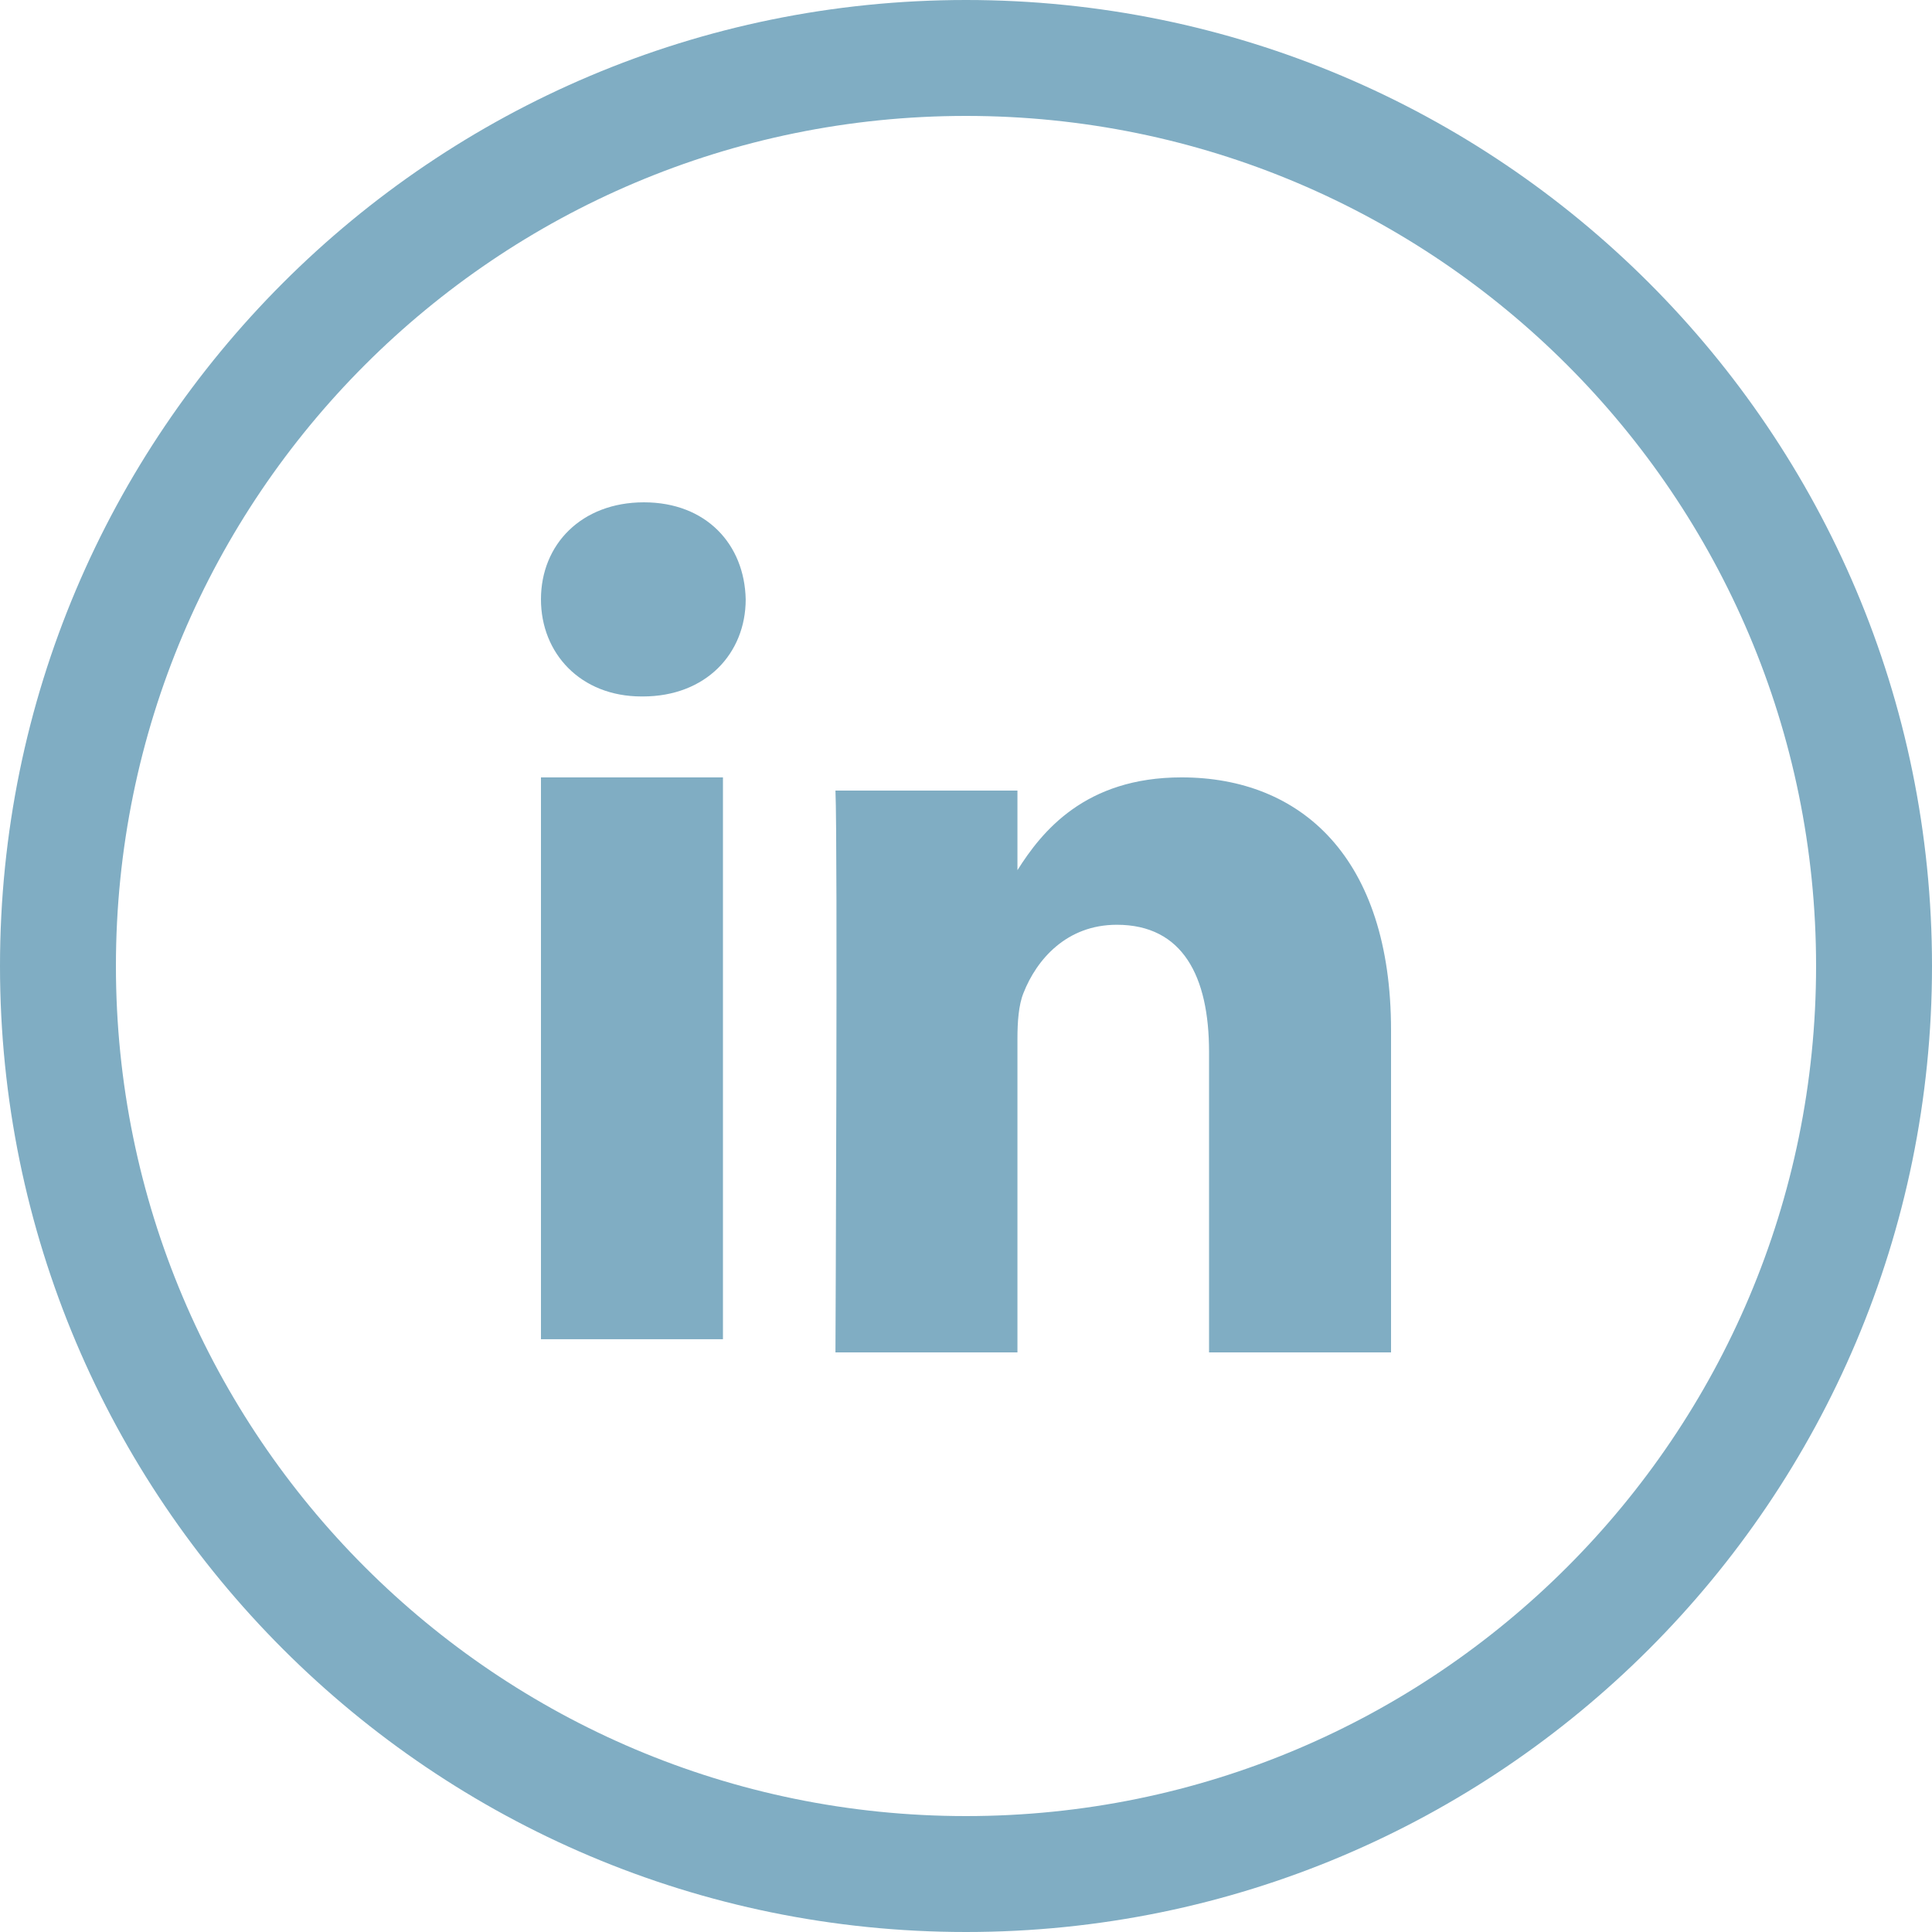
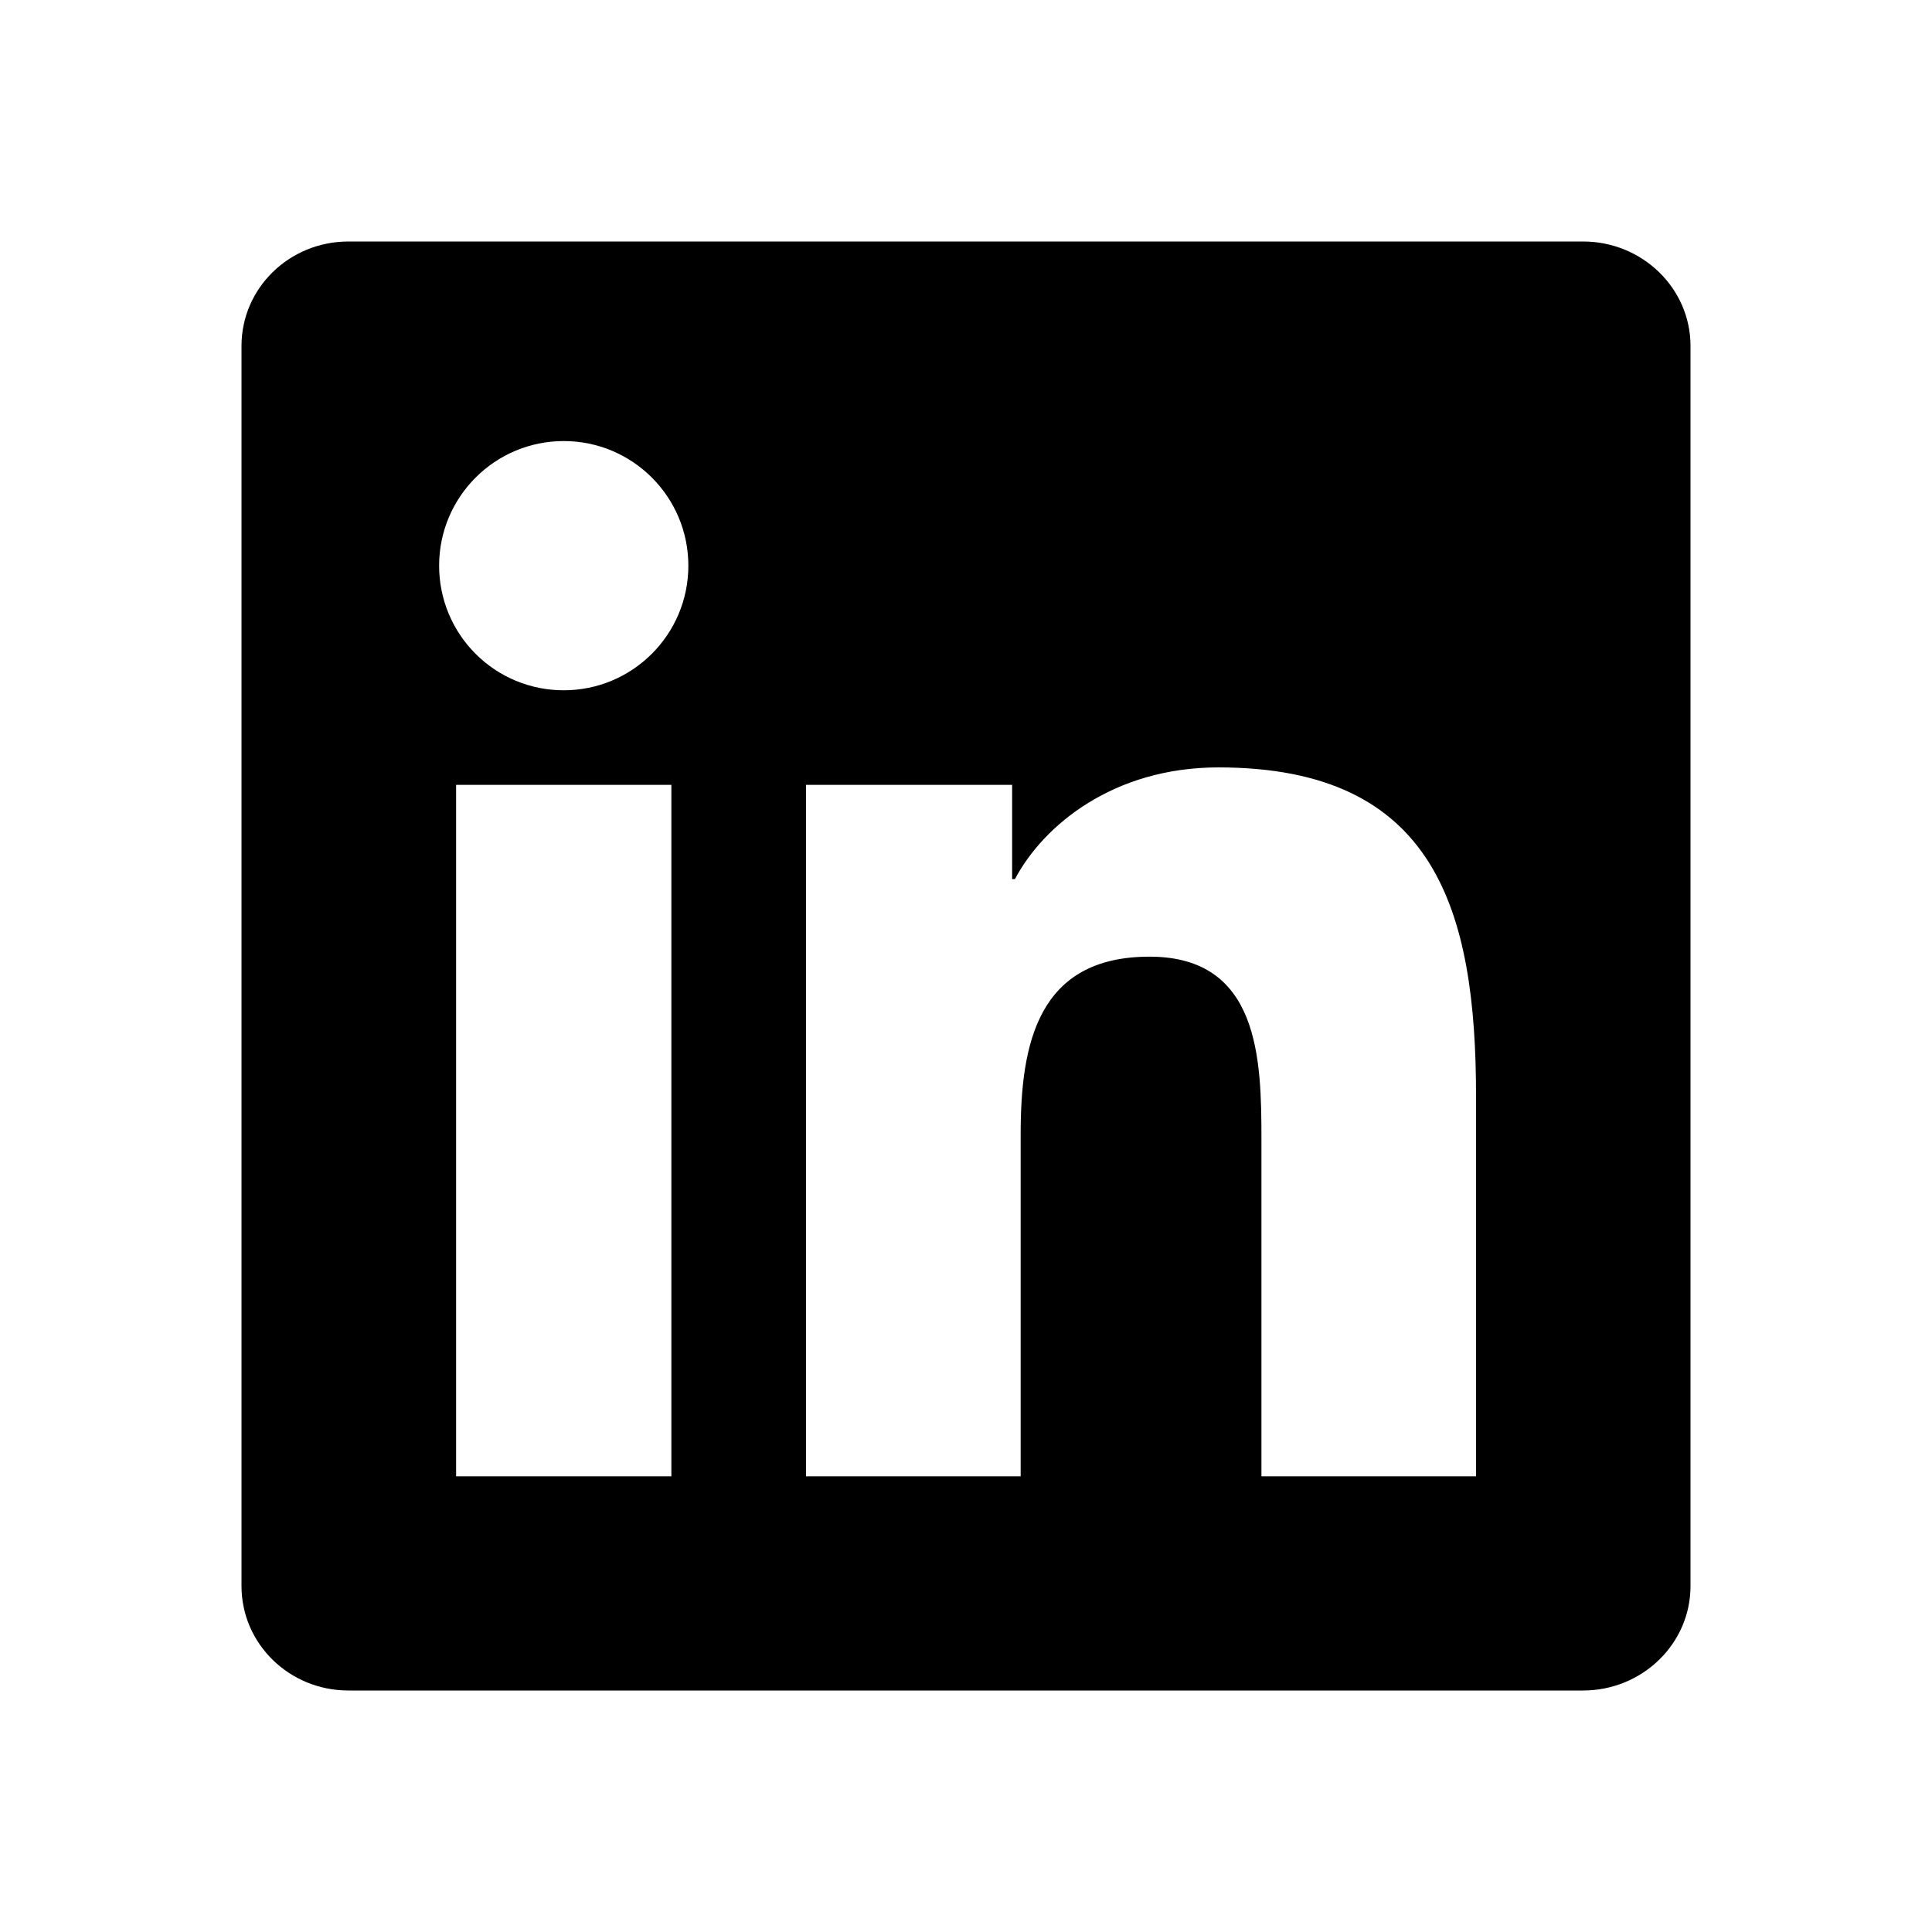
- <svg xmlns="http://www.w3.org/2000/svg" width="35" height="35" viewBox="0 0 35 35" fill="none">
-   <path fill-rule="evenodd" clip-rule="evenodd" d="M17.5 35C27.165 35 35 27.165 35 17.5C35 7.835 27.165 0 17.5 0C7.835 0 0 7.835 0 17.5C0 27.165 7.835 35 17.5 35ZM17.5 32.9C26.005 32.9 32.9 26.005 32.9 17.5C32.9 8.995 26.005 2.1 17.5 2.1C8.995 2.1 2.1 8.995 2.1 17.5C2.1 26.005 8.995 32.9 17.5 32.9ZM9.8 14.083V24.261H13.097V14.083H9.8ZM11.665 9.1C10.537 9.1 9.8 9.86 9.8 10.858C9.8 11.835 10.516 12.617 11.623 12.617H11.644C12.793 12.617 13.509 11.835 13.509 10.858C13.488 9.86 12.793 9.1 11.665 9.1ZM21.404 14.083C19.653 14.083 18.87 15.07 18.432 15.764V14.322H15.135C15.178 15.277 15.135 24.5 15.135 24.5H18.432V18.816C18.432 18.512 18.453 18.208 18.541 17.99C18.779 17.383 19.322 16.753 20.232 16.753C21.426 16.753 21.903 17.687 21.903 19.054V24.5H25.2L25.2 18.664C25.2 15.538 23.573 14.083 21.404 14.083Z" fill="#80ADC3" />
+ <svg xmlns="http://www.w3.org/2000/svg" viewBox="0 0 24 24" width="24" height="24">
+   <path fill="none" d="M0 0h24v24H0z" />
+   <path d="M18.335 18.339H15.67v-4.177c0-.996-.02-2.278-1.39-2.278-1.389 0-1.601 1.084-1.601 2.205v4.25h-2.666V9.75h2.56v1.17h.035c.358-.674 1.228-1.387 2.528-1.387 2.7 0 3.2 1.778 3.2 4.091v4.715zM7.003 8.575a1.546 1.546 0 0 1-1.548-1.549 1.548 1.548 0 1 1 1.547 1.549zm1.336 9.764H5.666V9.75H8.34v8.589zM19.67 3H4.329C3.593 3 3 3.58 3 4.297v15.406C3 20.42 3.594 21 4.328 21h15.338C20.4 21 21 20.42 21 19.703V4.297C21 3.58 20.4 3 19.666 3h.003z" />
</svg>
